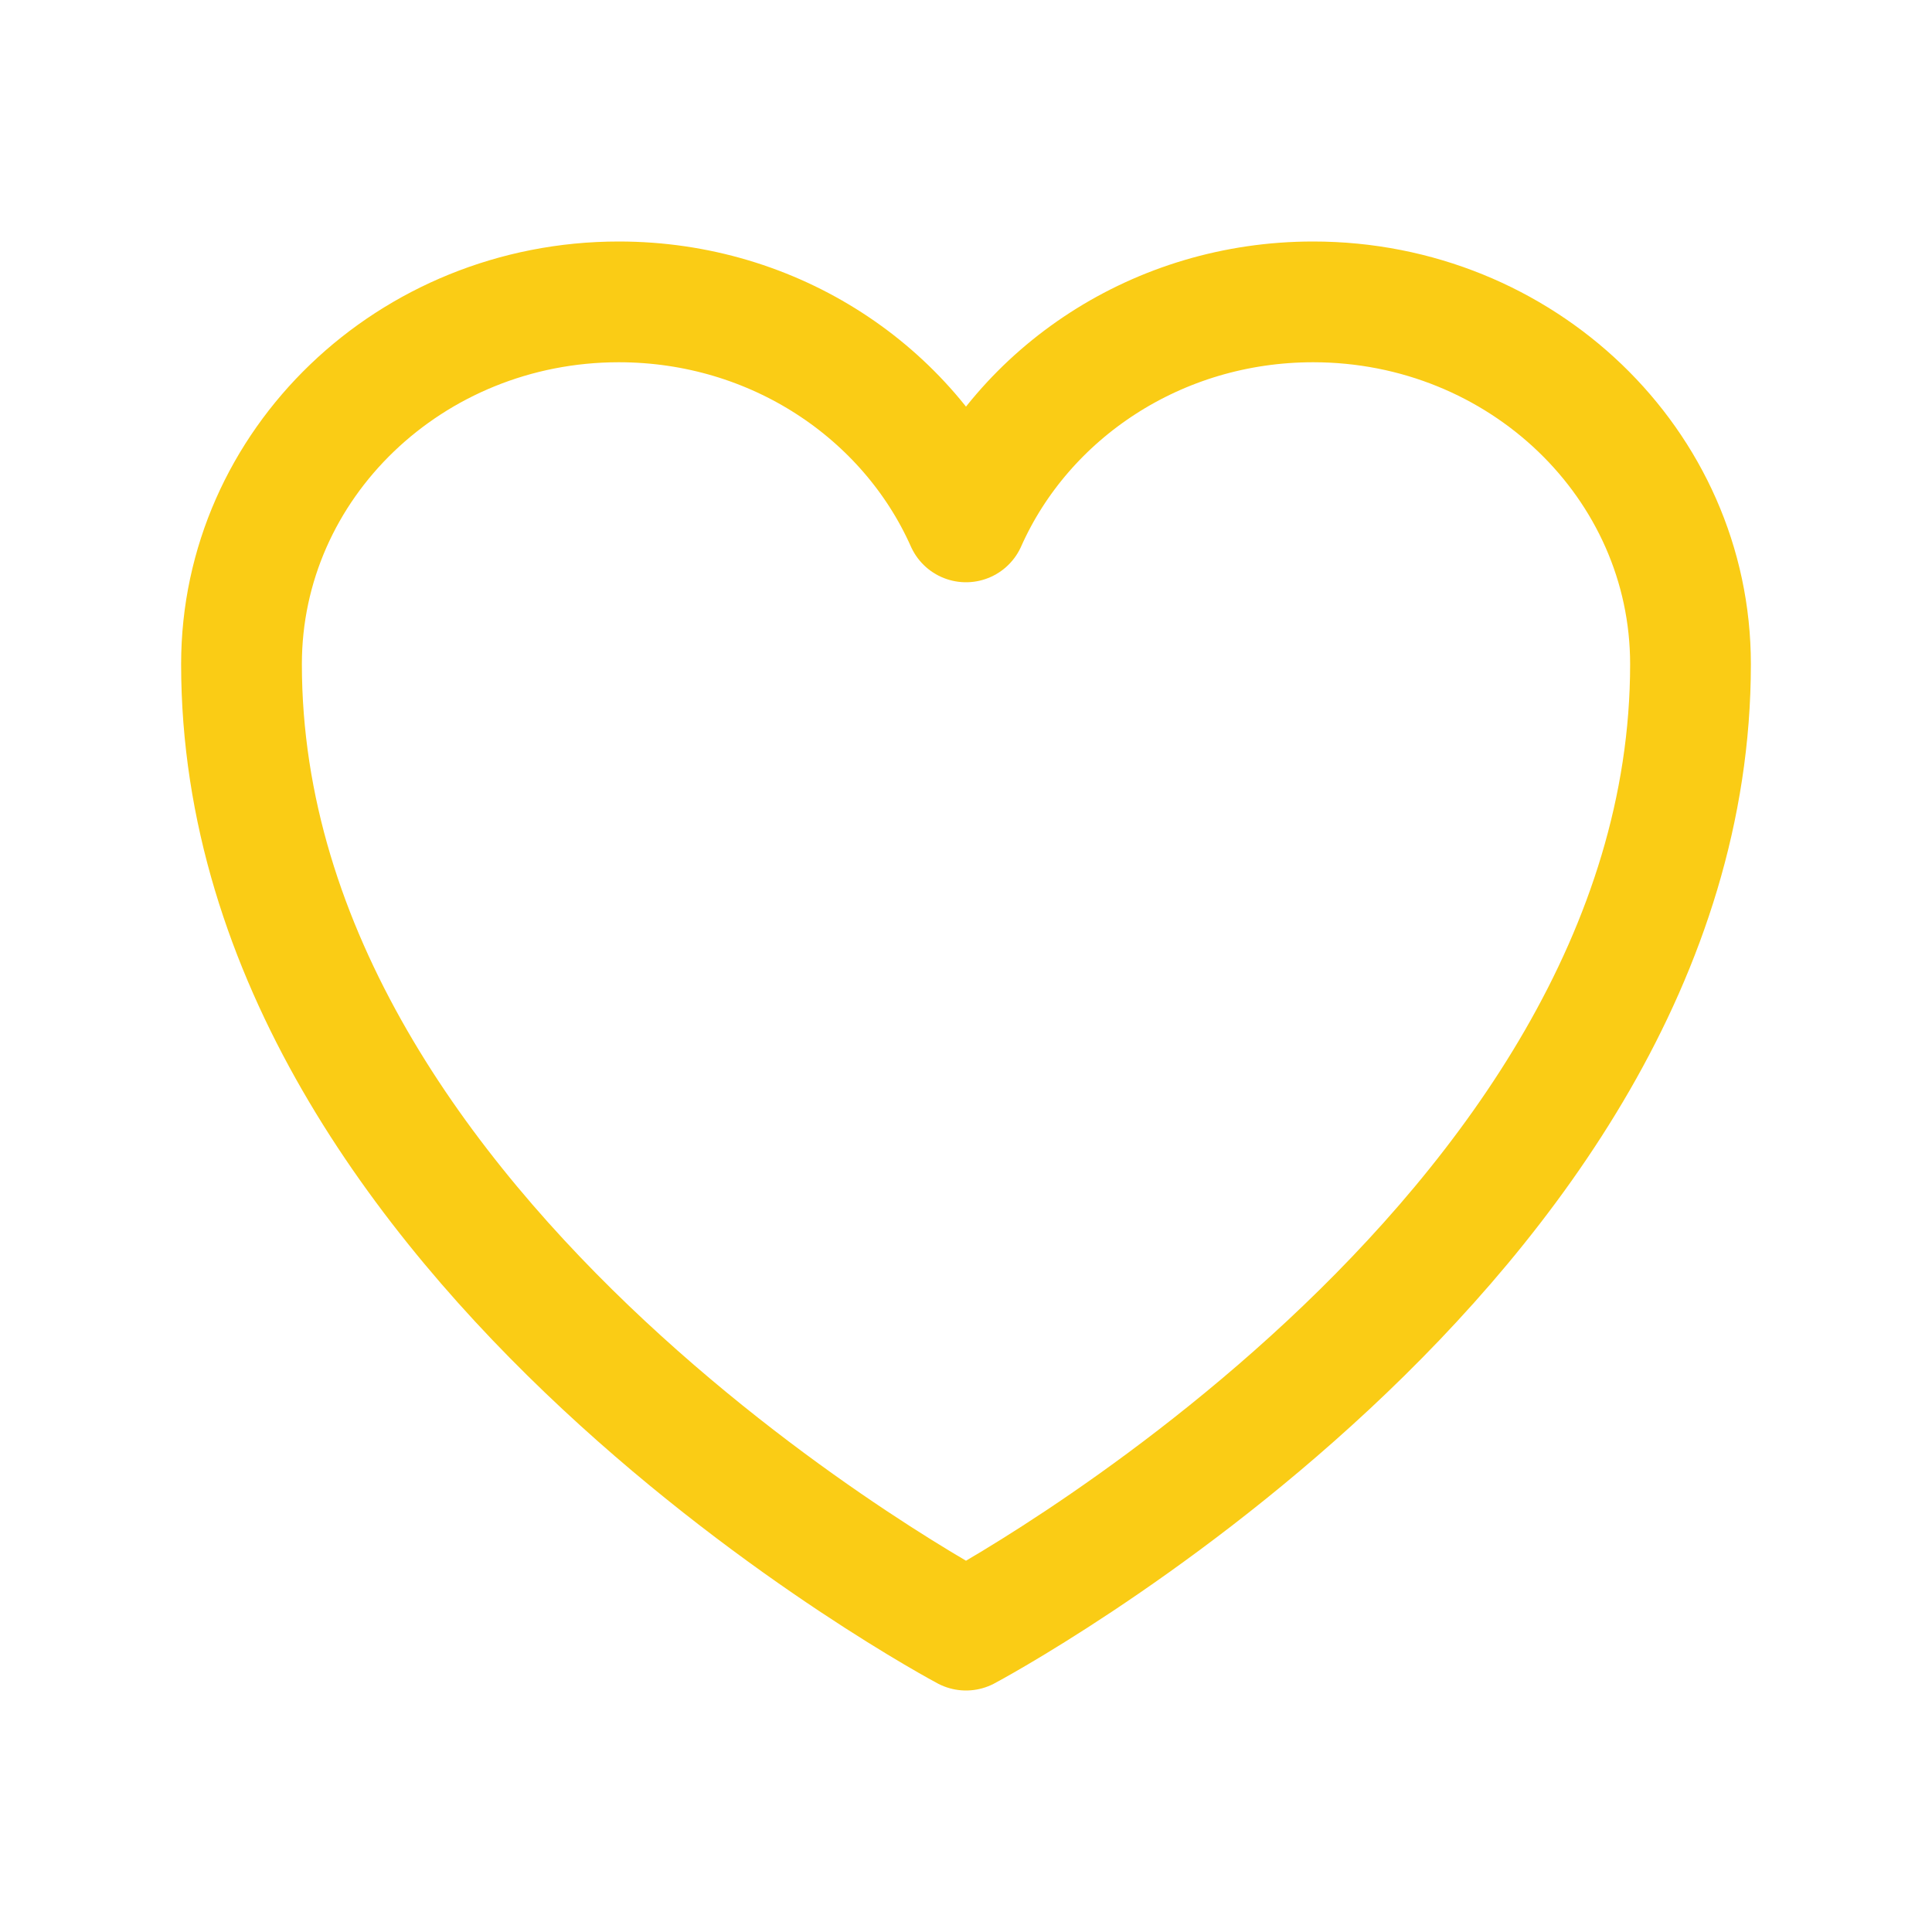
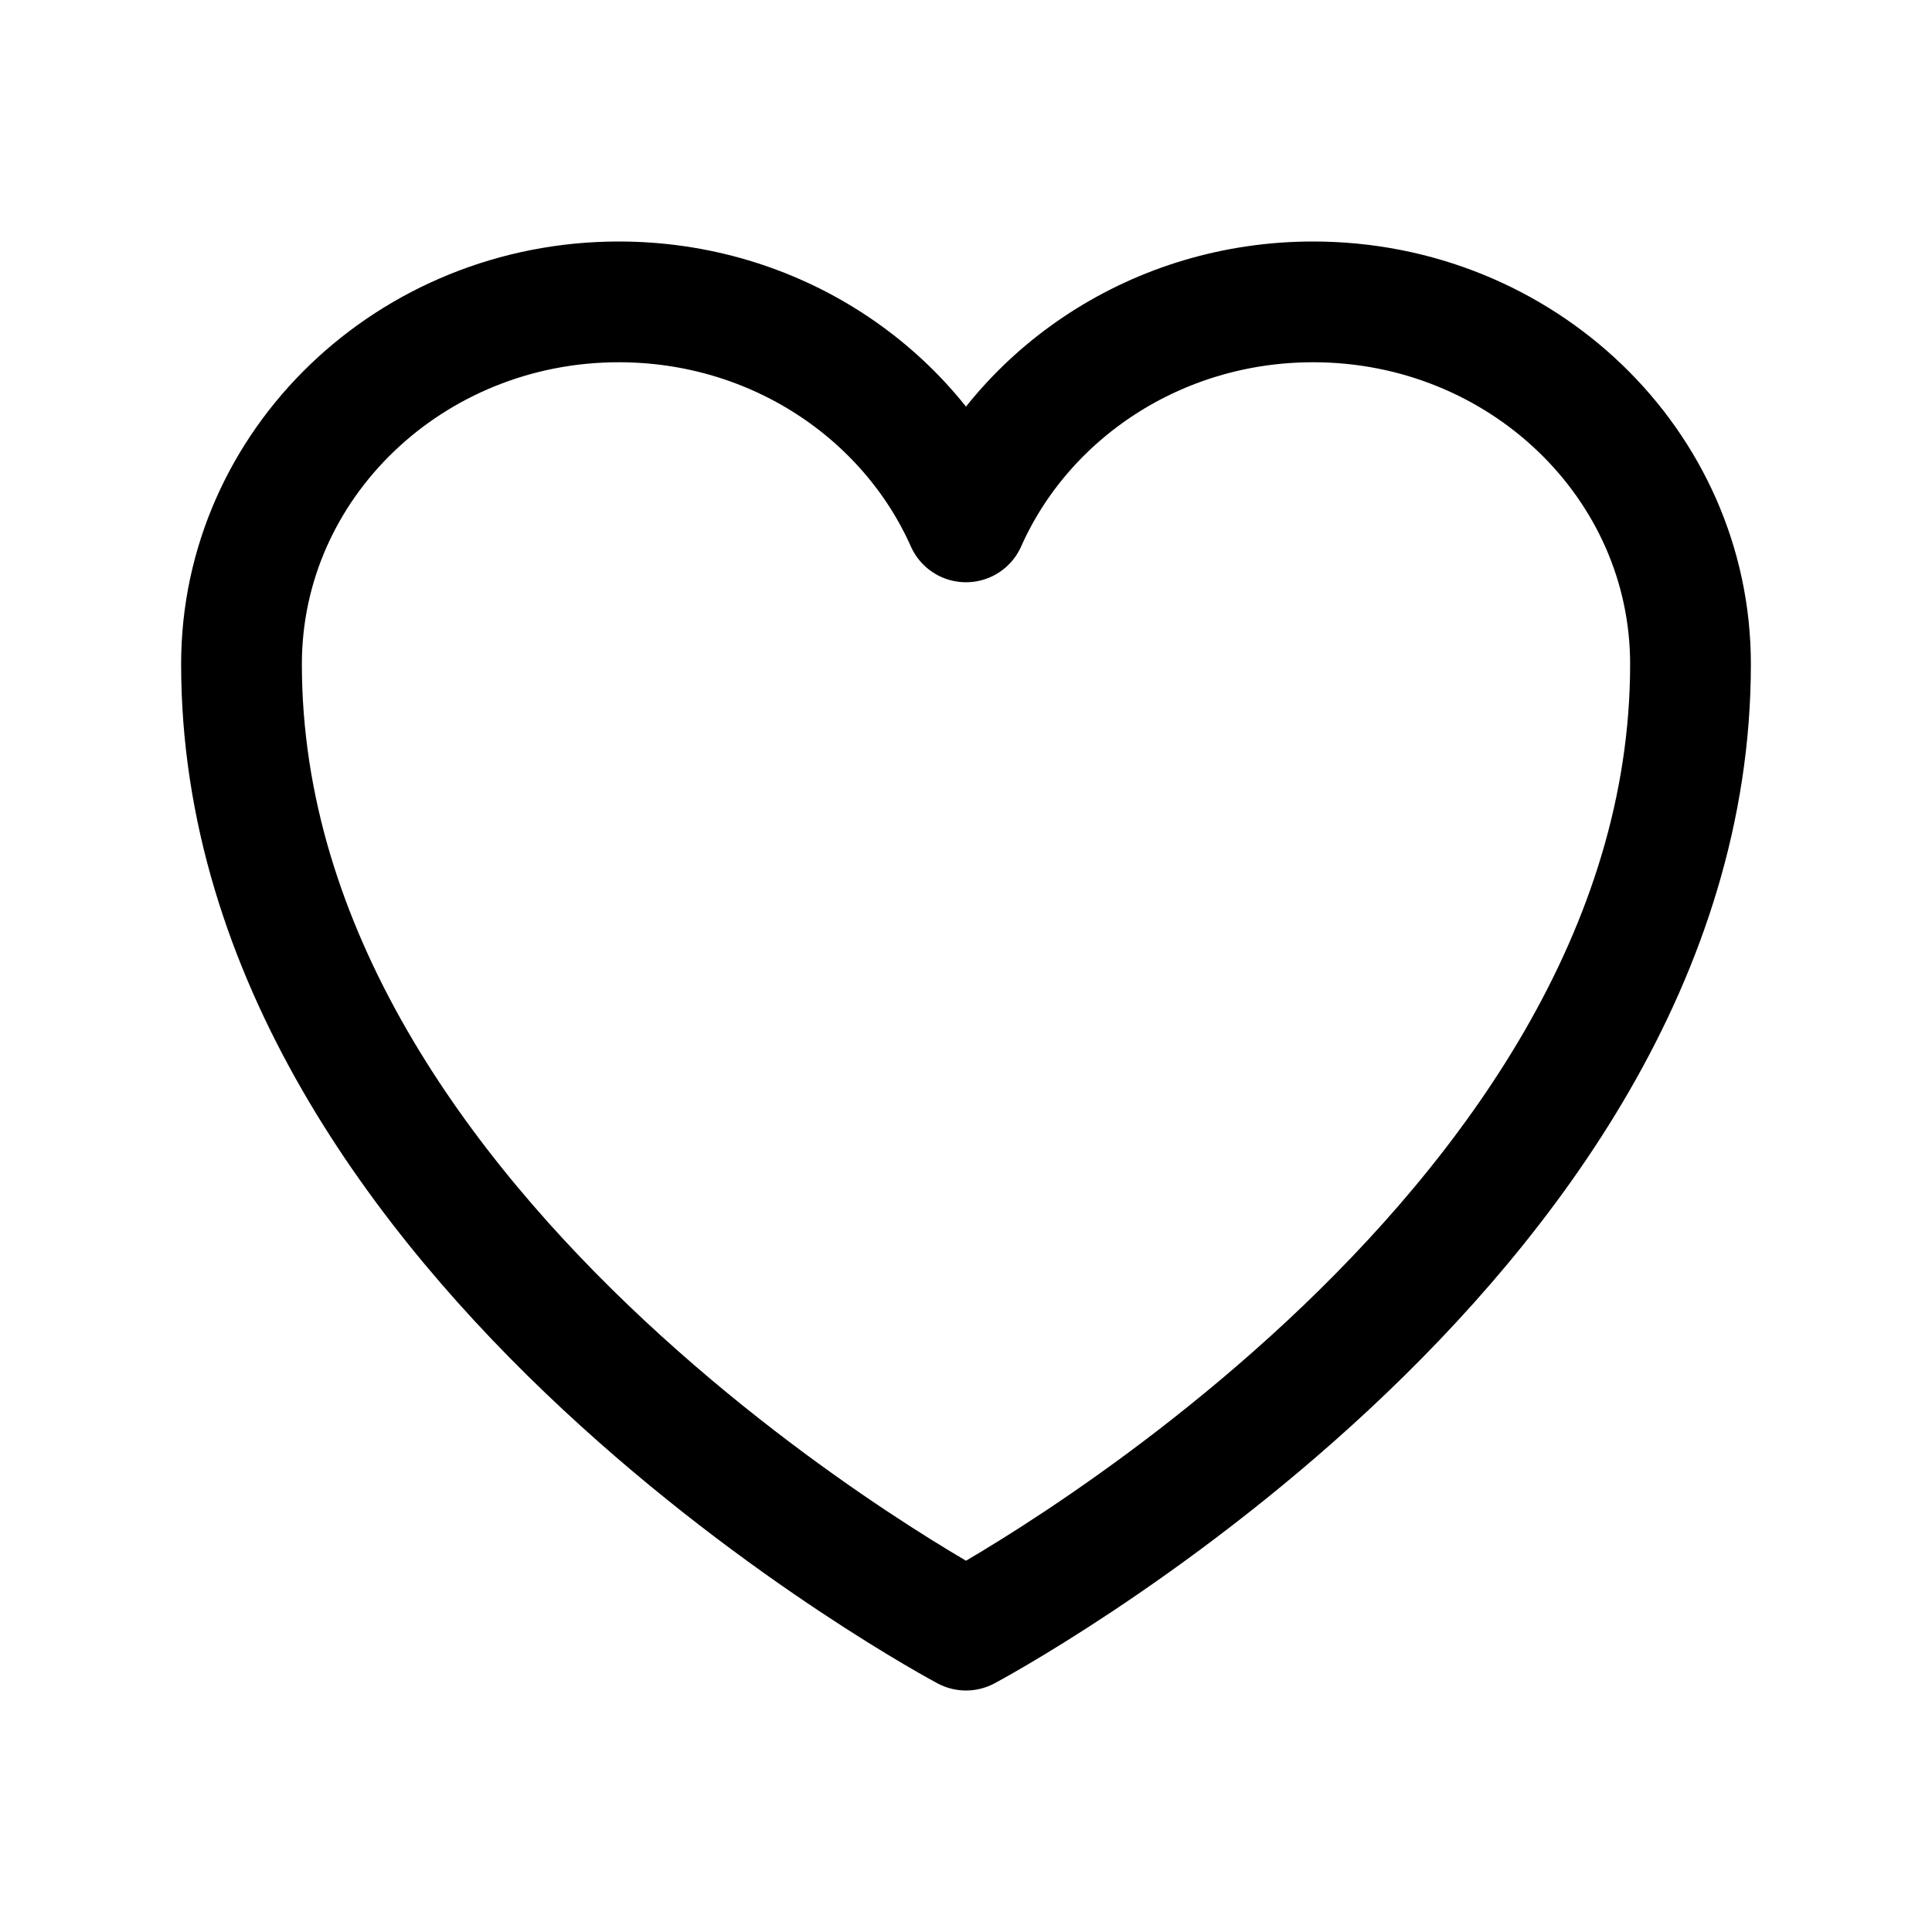
- <svg xmlns="http://www.w3.org/2000/svg" fill="none" viewBox="0 0 24 24" stroke="#facc15" stroke-width="1.5" class="size-6">
+ <svg xmlns="http://www.w3.org/2000/svg" fill="none" viewBox="0 0 24 24" stroke-width="1.5" stroke="currentColor" class="size-6">
  <path stroke-linecap="round" stroke-linejoin="round" d="M21 8.25c0-2.485-2.099-4.5-4.688-4.5-1.935 0-3.597 1.126-4.312 2.733-.715-1.607-2.377-2.733-4.313-2.733C5.1 3.75 3 5.765 3 8.25c0 7.22 9 12 9 12s9-4.78 9-12Z" />
</svg>
